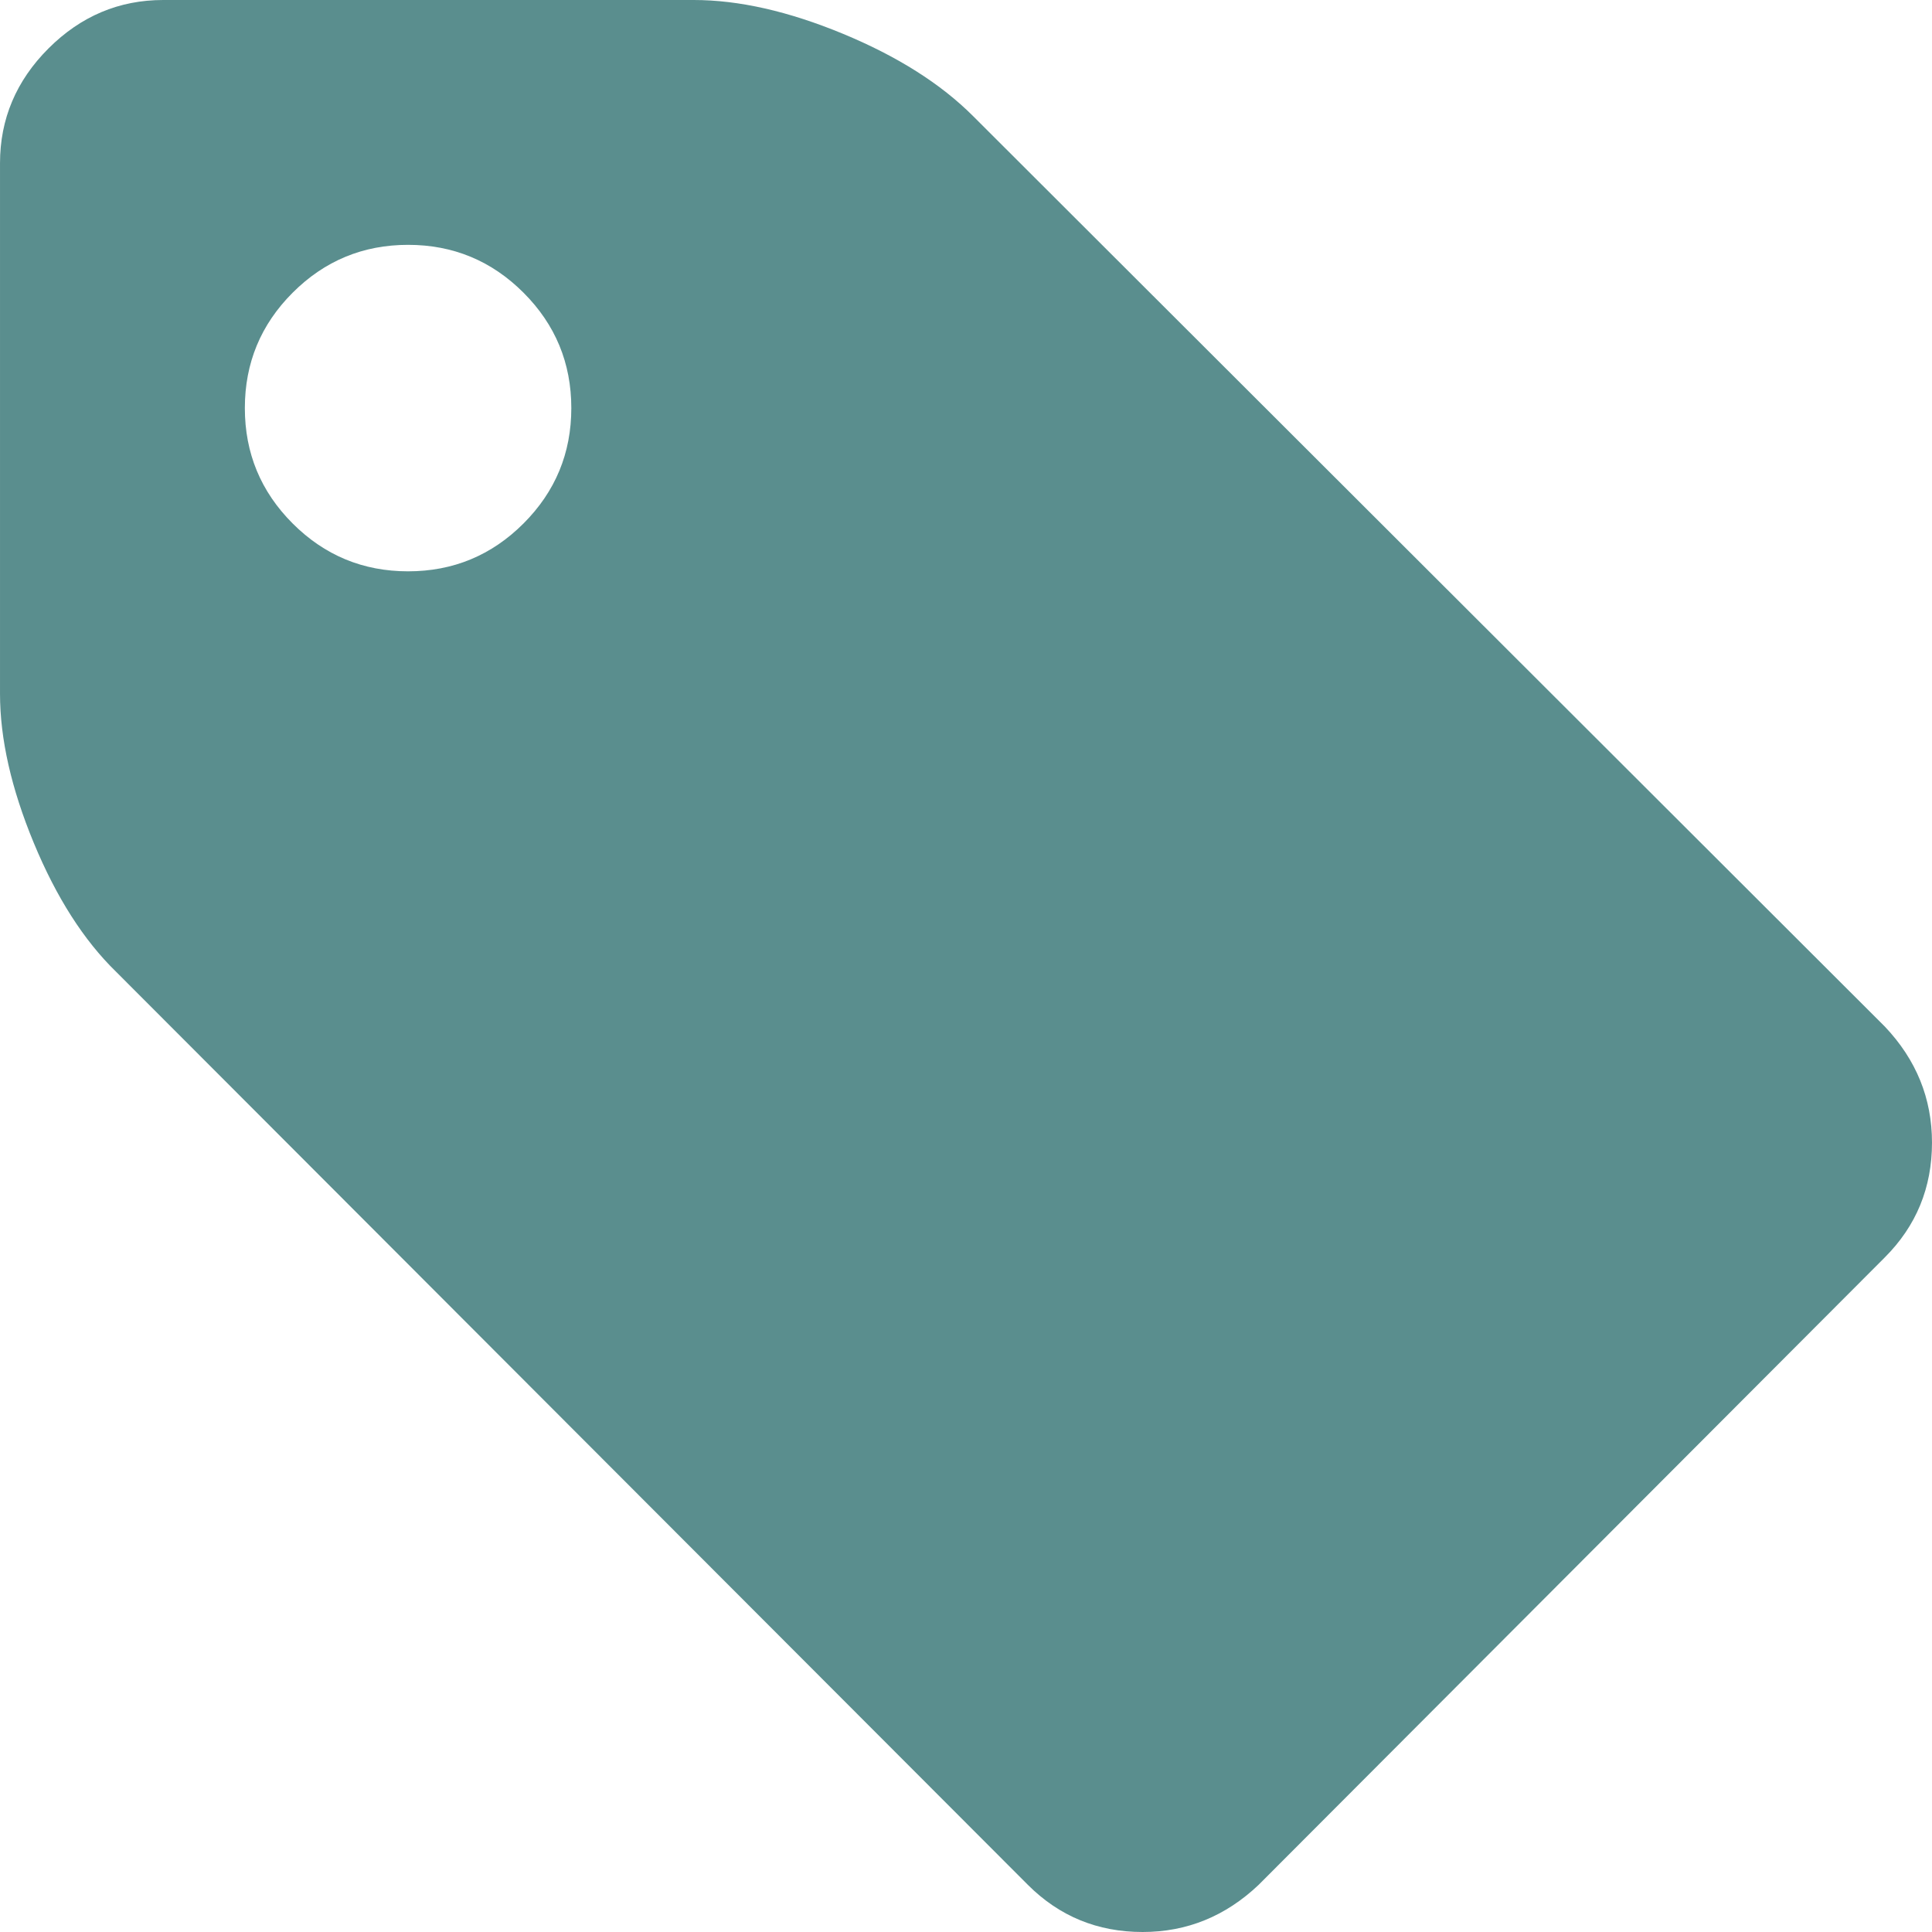
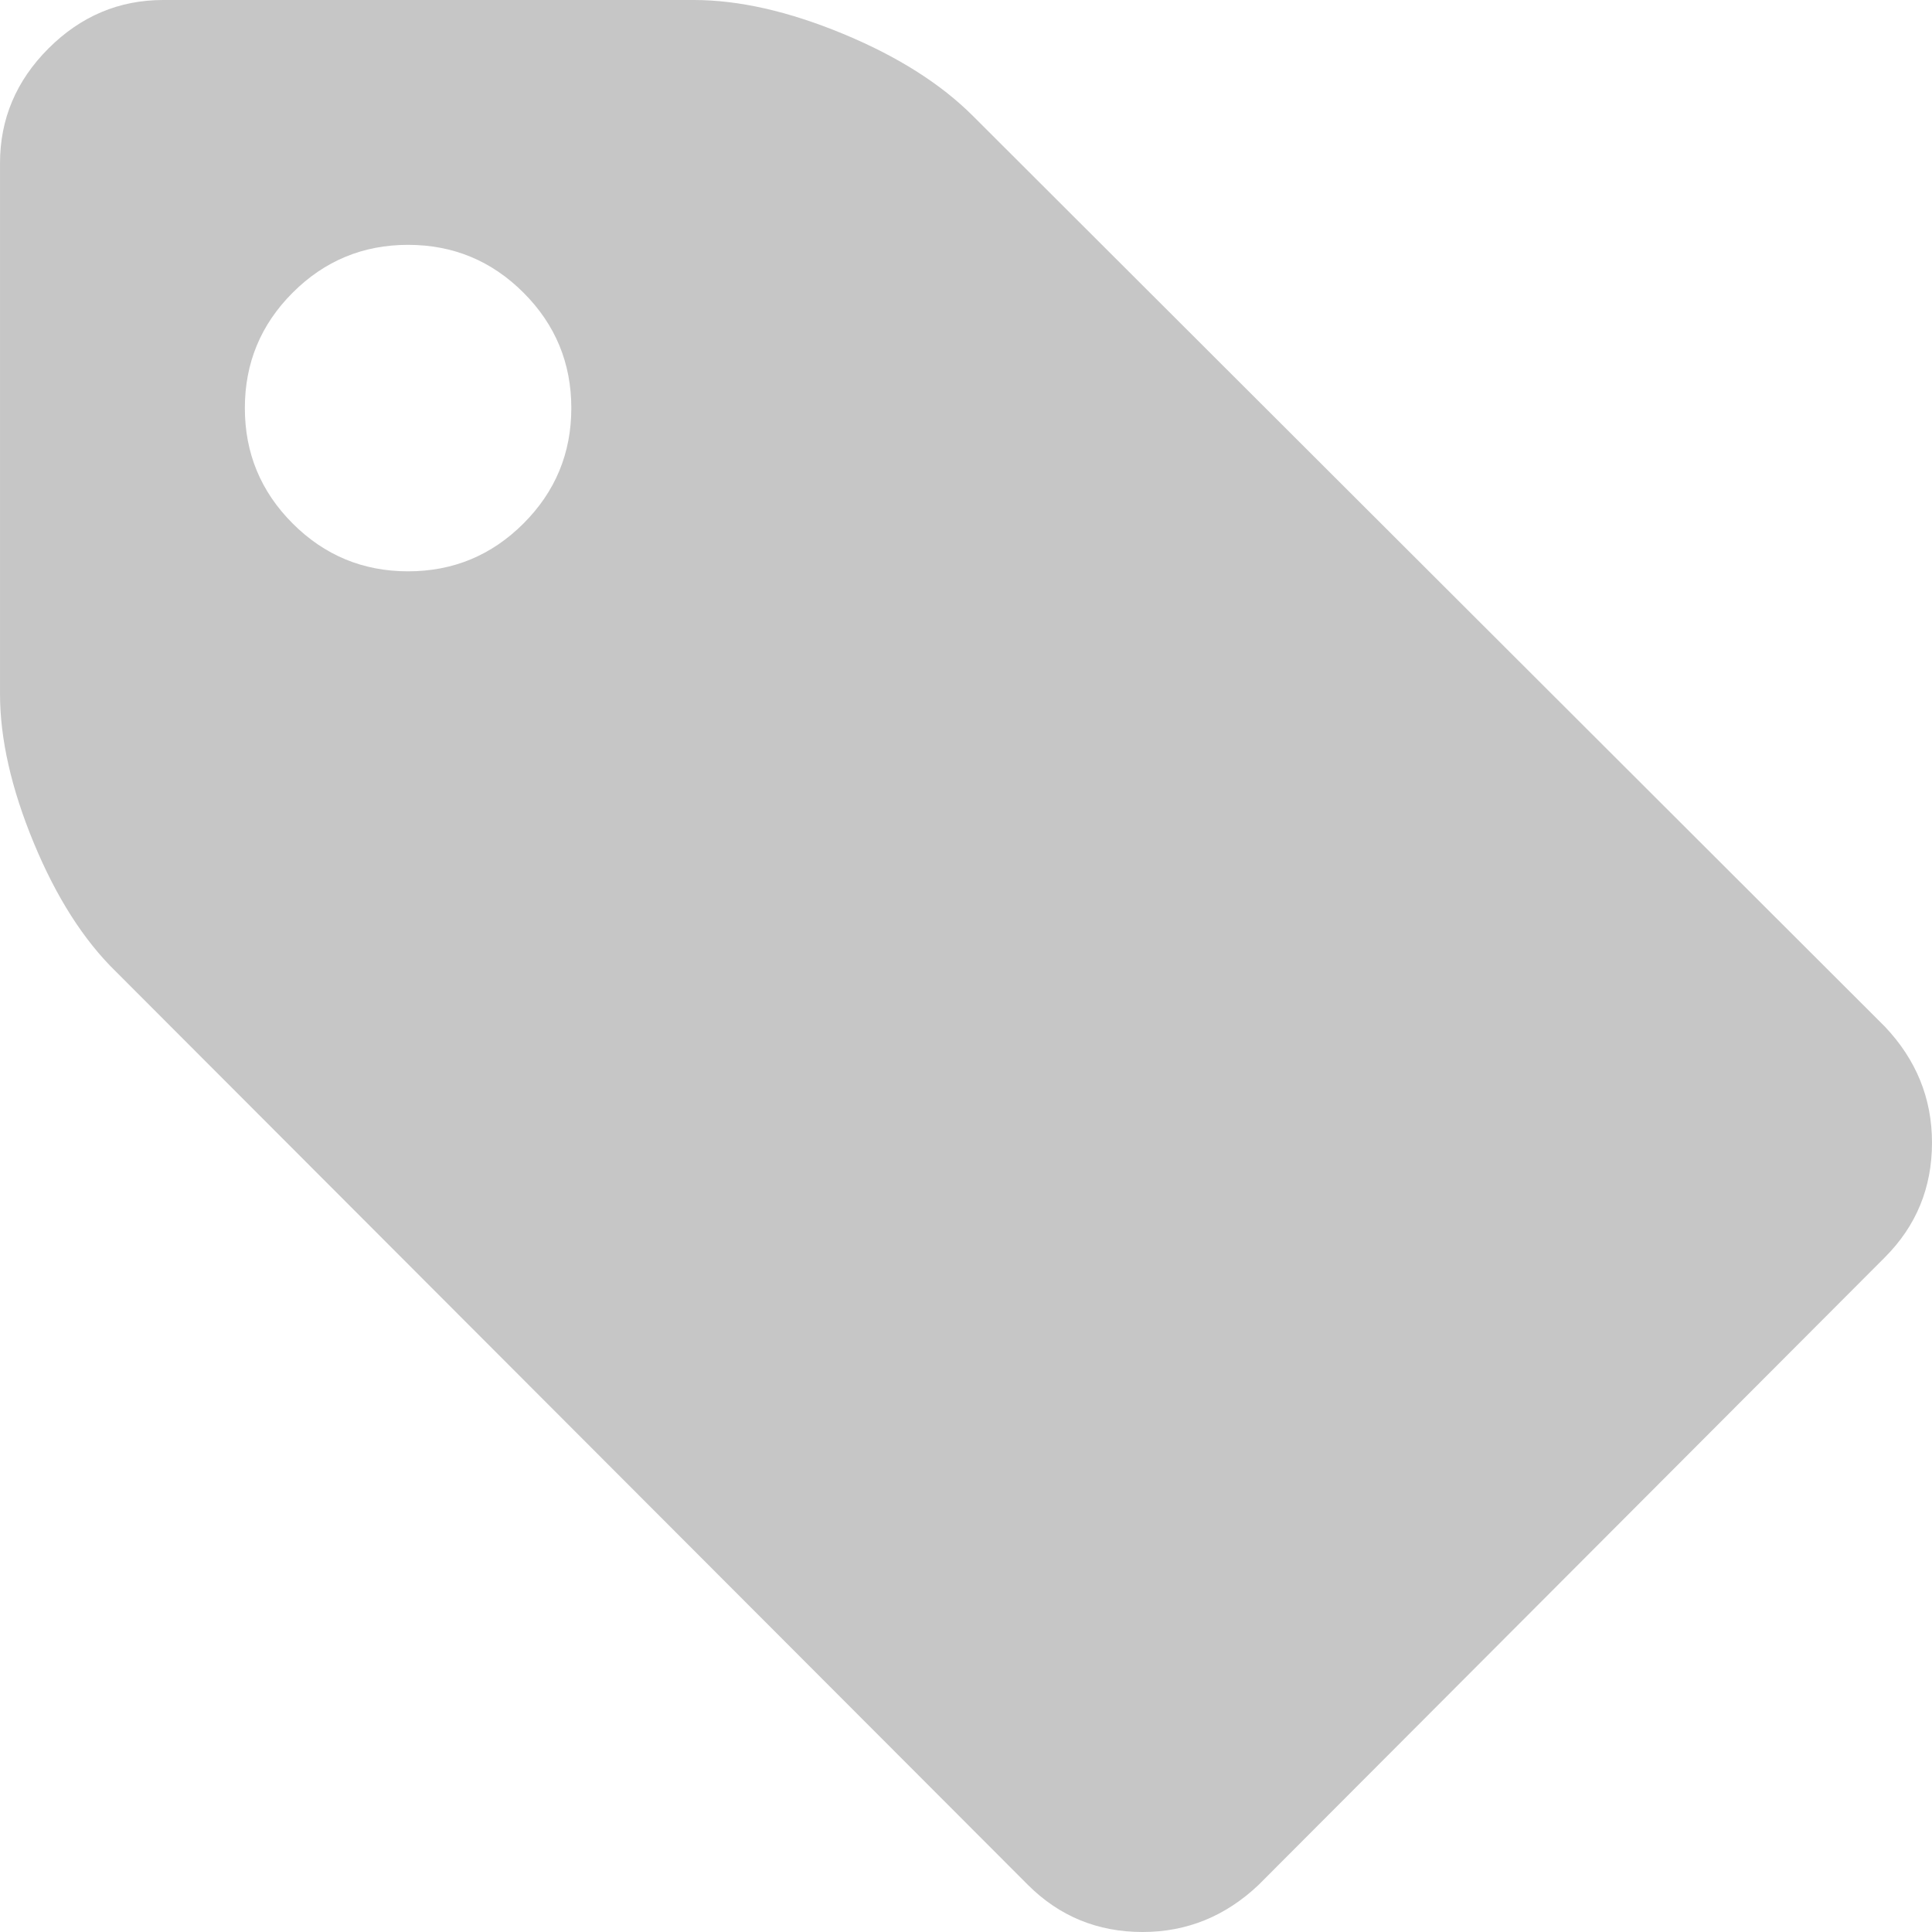
- <svg xmlns="http://www.w3.org/2000/svg" version="1.1" id="Capa_1" x="0px" y="0px" width="432.544px" height="432.544px" viewBox="0 0 432.544 432.544" style="fill:#5A8E8E; enable-background:new 0 0 432.544 432.544;" xml:space="preserve">
+ <svg xmlns="http://www.w3.org/2000/svg" version="1.1" id="Capa_1" x="0px" y="0px" width="432.544px" height="432.544px" viewBox="0 0 432.544 432.544" style="fill:#c6c6c6; enable-background:new 0 0 432.544 432.544;" xml:space="preserve">
  <g>
    <path d="M421.985,229.833L217.847,25.981c-7.235-7.238-16.94-13.374-29.121-18.416C176.541,2.522,165.407,0,155.318,0H36.547   C26.648,0,18.083,3.619,10.85,10.848C3.617,18.081,0.002,26.646,0.002,36.545v118.771c0,10.088,2.519,21.219,7.564,33.404   s11.182,21.792,18.417,28.837L230.118,421.98c7.043,7.043,15.602,10.564,25.697,10.564c9.89,0,18.558-3.521,25.98-10.564   l140.186-140.47c7.043-7.046,10.561-15.604,10.561-25.693C432.542,245.919,429.024,237.258,421.985,229.833z M117.202,117.201   c-7.142,7.138-15.752,10.709-25.841,10.709c-10.085,0-18.699-3.571-25.837-10.709c-7.138-7.139-10.706-15.749-10.706-25.837   c0-10.089,3.568-18.702,10.706-25.837c7.139-7.139,15.752-10.71,25.837-10.71c10.089,0,18.702,3.571,25.841,10.71   c7.135,7.135,10.706,15.749,10.706,25.837C127.908,101.452,124.341,110.062,117.202,117.201z" />
  </g>
  <g>
</g>
  <g>
</g>
  <g>
</g>
  <g>
</g>
  <g>
</g>
  <g>
</g>
  <g>
</g>
  <g>
</g>
  <g>
</g>
  <g>
</g>
  <g>
</g>
  <g>
</g>
  <g>
</g>
  <g>
</g>
  <g>
</g>
</svg>
